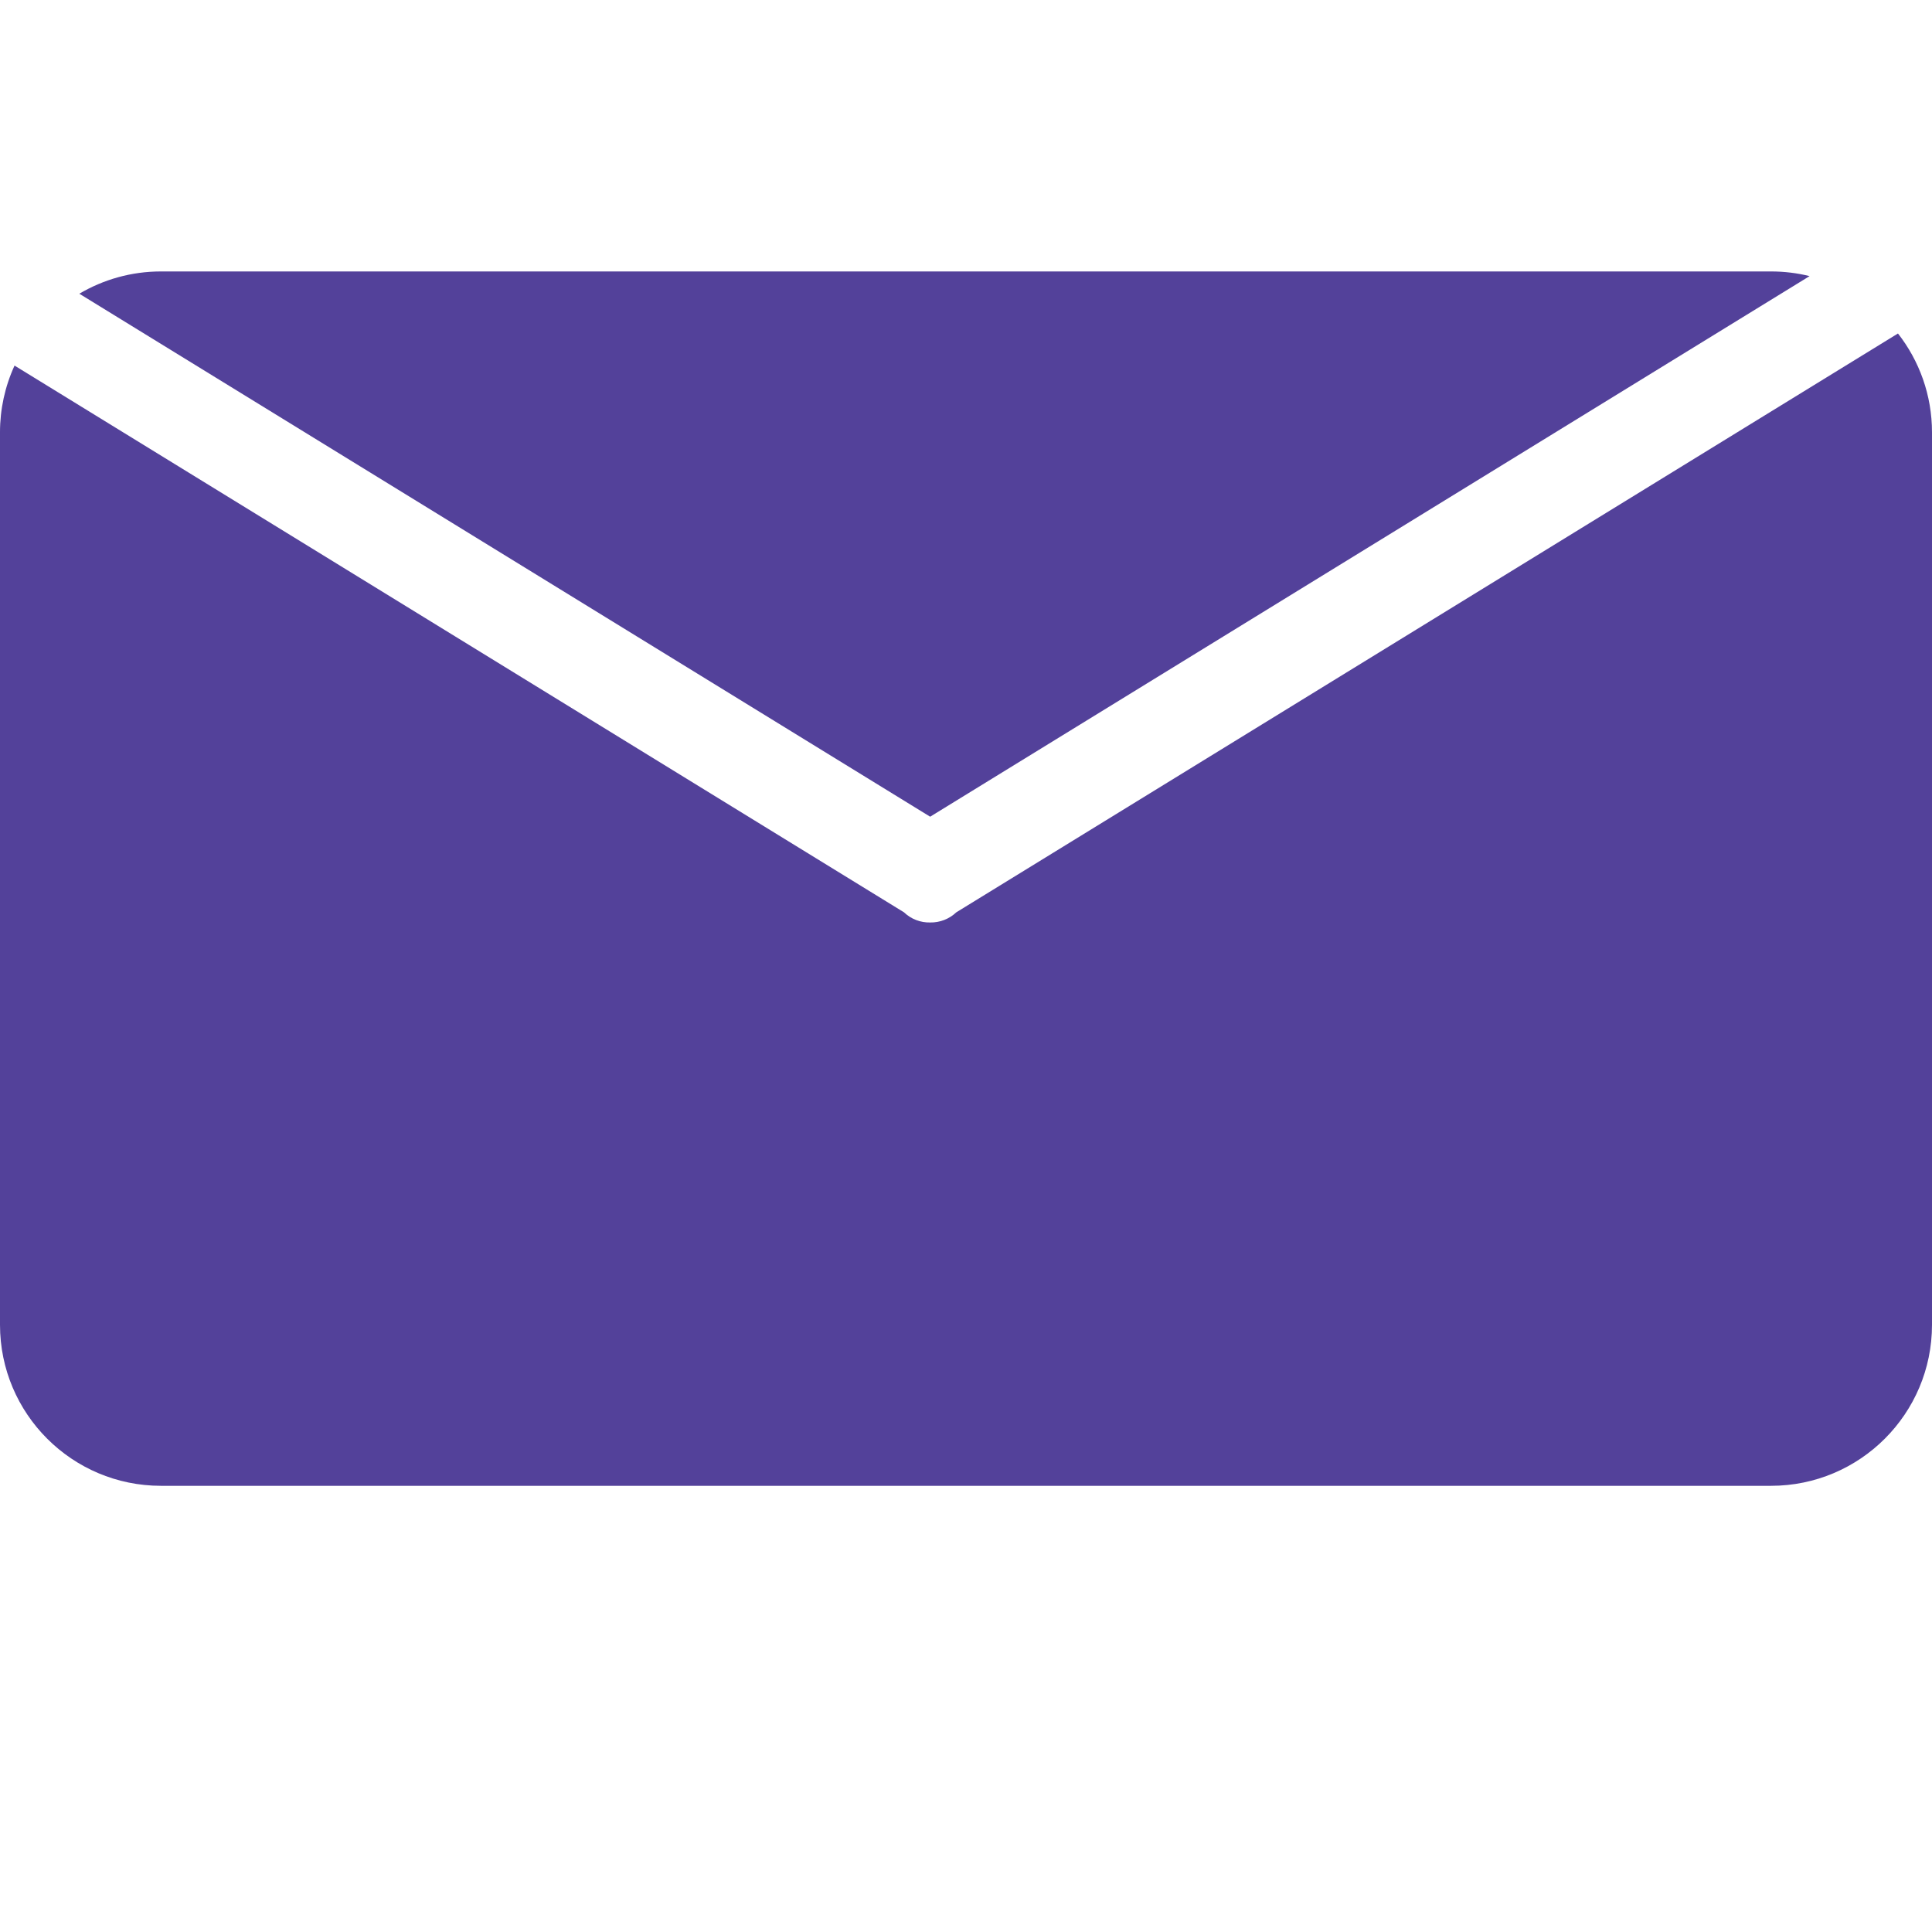
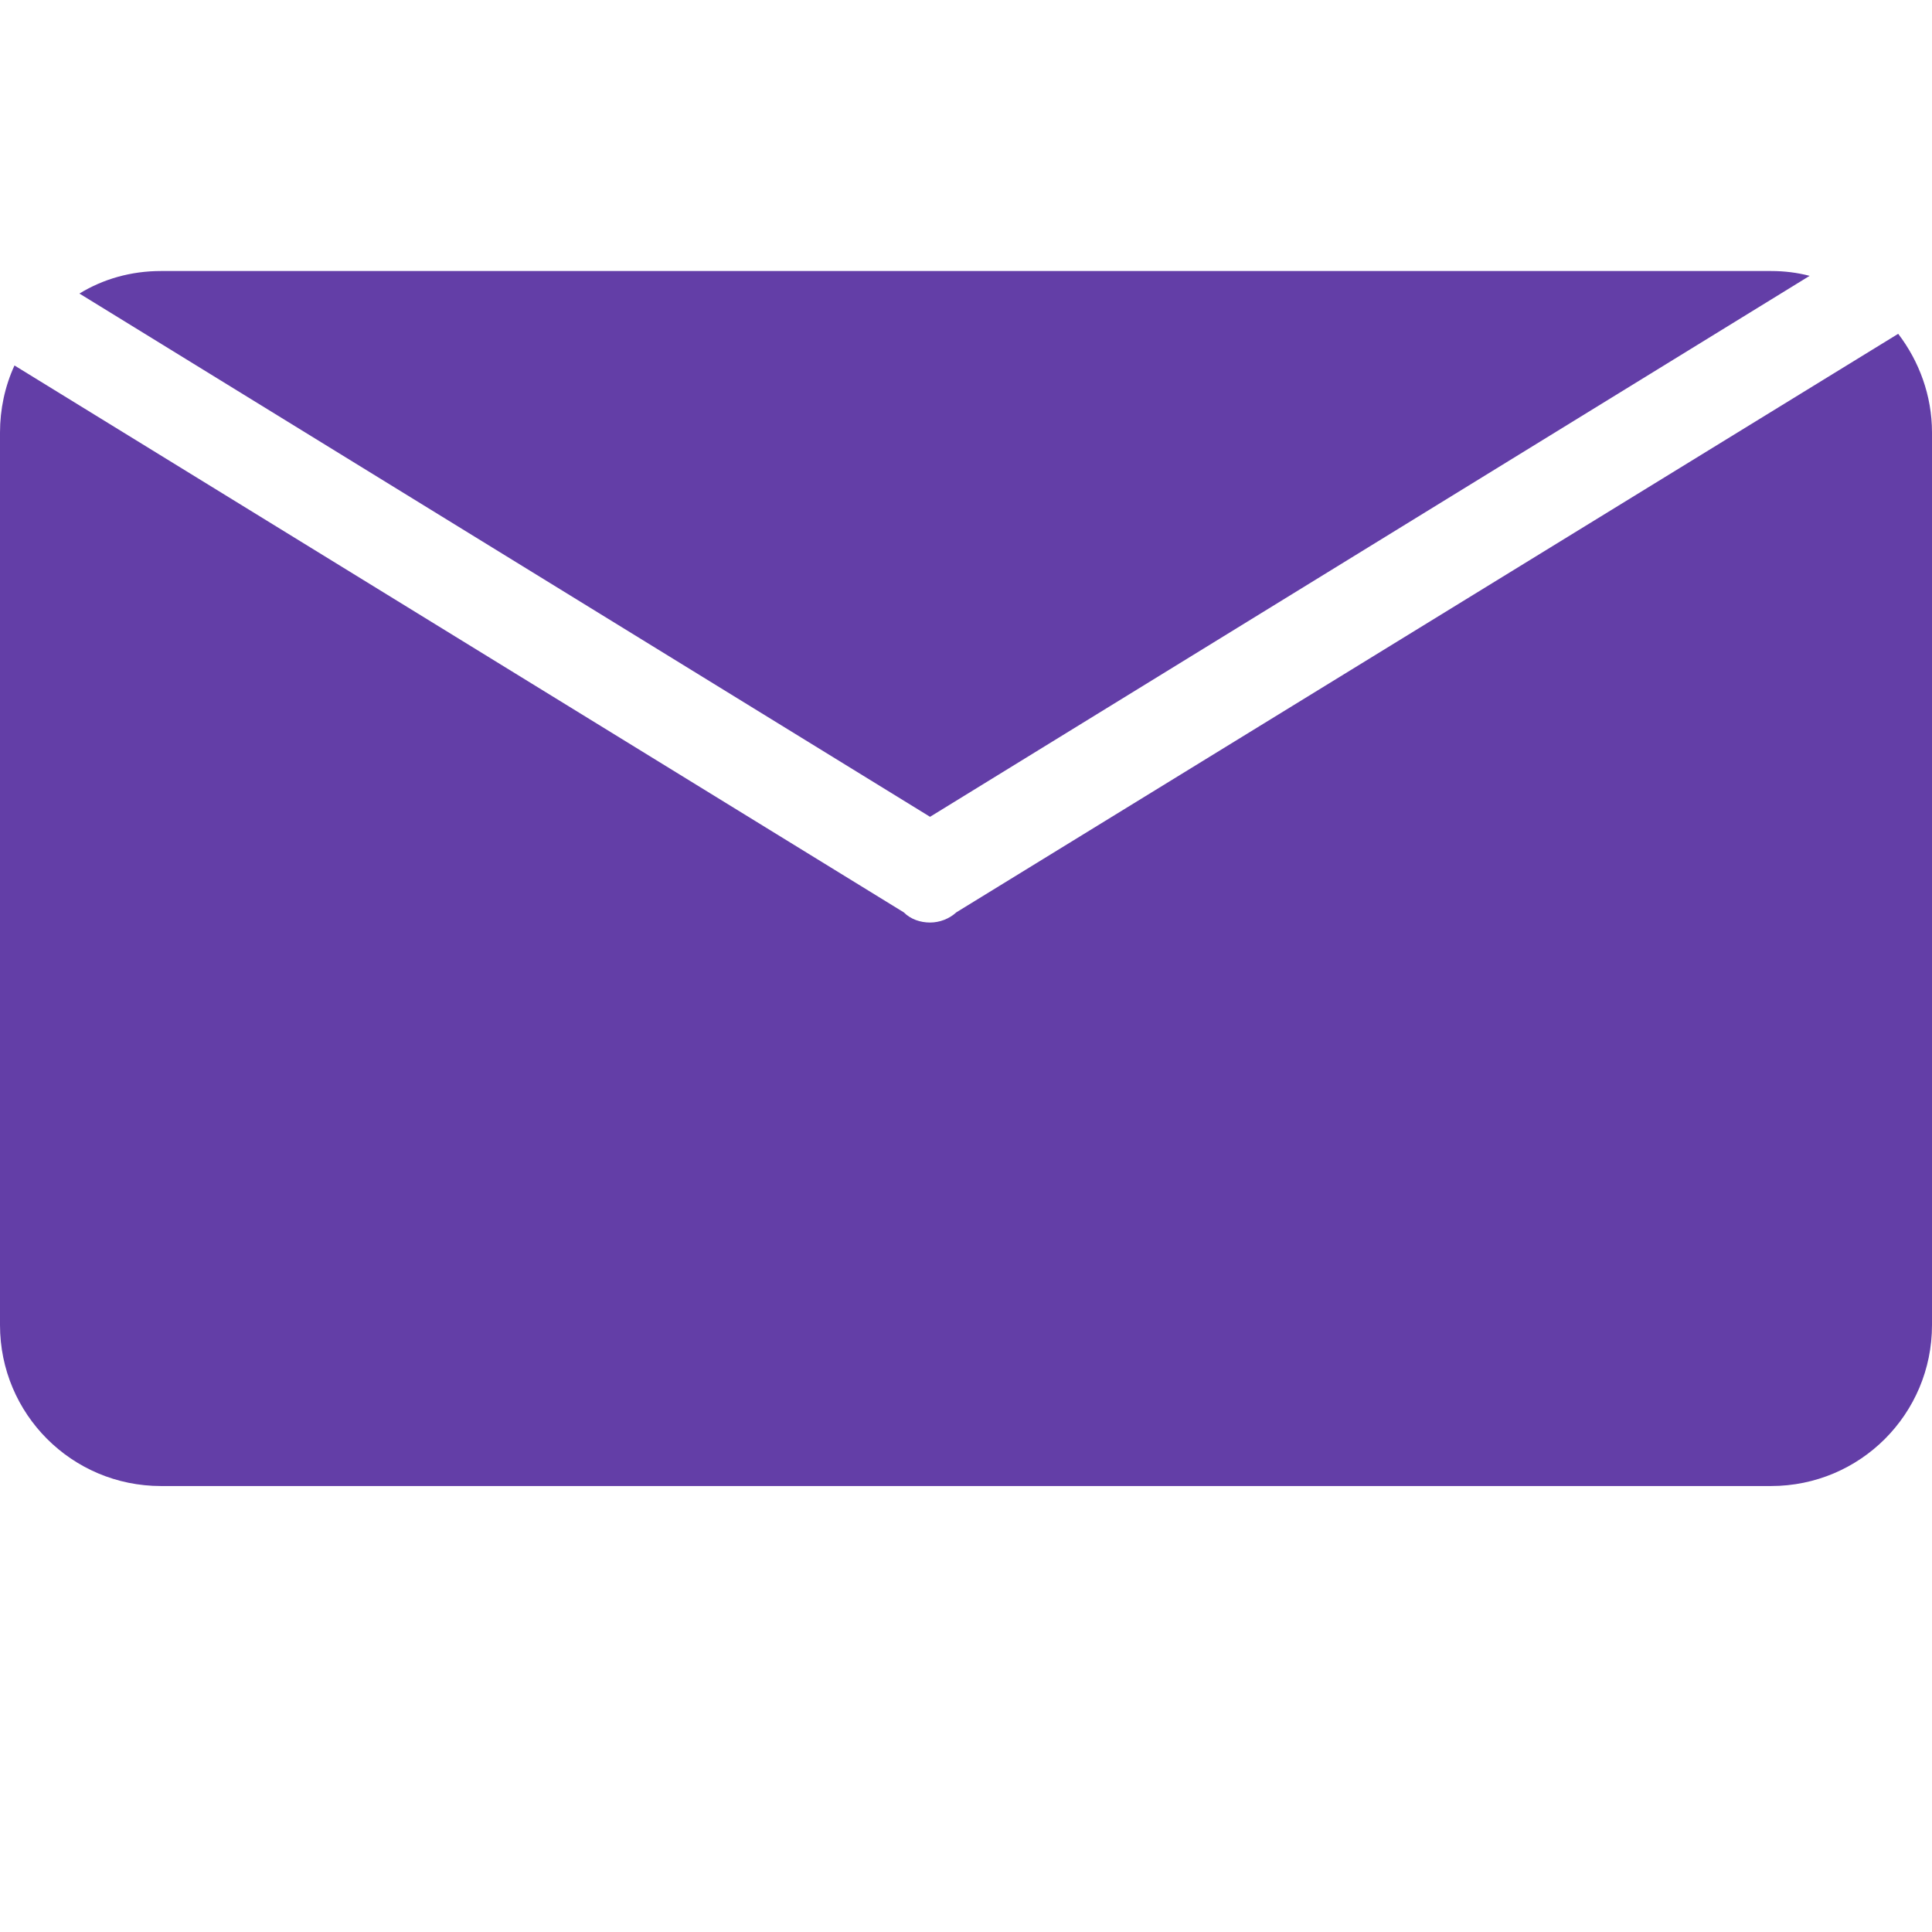
- <svg xmlns="http://www.w3.org/2000/svg" data-bbox="0 50.58 360 226.28" viewBox="0 0 360 360" data-type="color">
+ <svg xmlns="http://www.w3.org/2000/svg" version="1.1" id="Layer_1" x="0px" y="0px" viewBox="0 0 360 360" style="enable-background:new 0 0 360 360;" xml:space="preserve">
+   <style type="text/css">
+ 	.st0{fill:#633EA7;}
+ </style>
  <g>
-     <path d="M173.32 152.18L337.19 51.45c-2.3-.57-4.71-.87-7.19-.87H30c-5.56 0-10.76 1.52-15.22 4.15l158.54 97.45z" fill="#53419a" data-color="1" />
-     <path d="M178.19 170a6.9 6.9 0 0 1-4.87 1.89c-1.79.04-3.55-.62-4.87-1.89L2.71 68.12A29.773 29.773 0 0 0 0 80.57v166.29c0 16.57 13.43 30 30 30h300c16.57 0 30-13.43 30-30V80.57c0-6.95-2.37-13.35-6.34-18.43L178.19 170z" fill="#53419a" data-color="1" />
+     <path class="st0" d="M173.3,152.2L337.2,51.4c-2.3-0.6-4.7-0.9-7.2-0.9H30c-5.6,0-10.8,1.5-15.2,4.2L173.3,152.2L173.3,152.2z" />
+     <path class="st0" d="M178.2,170c-1.3,1.2-3.1,1.9-4.9,1.9c-1.8,0-3.6-0.6-4.9-1.9L2.7,68.1C0.9,72,0,76.3,0,80.6v166.3   c0,16.6,13.4,30,30,30h300c16.6,0,30-13.4,30-30V80.6c0-6.9-2.4-13.3-6.3-18.4L178.2,170z" />
  </g>
</svg>
